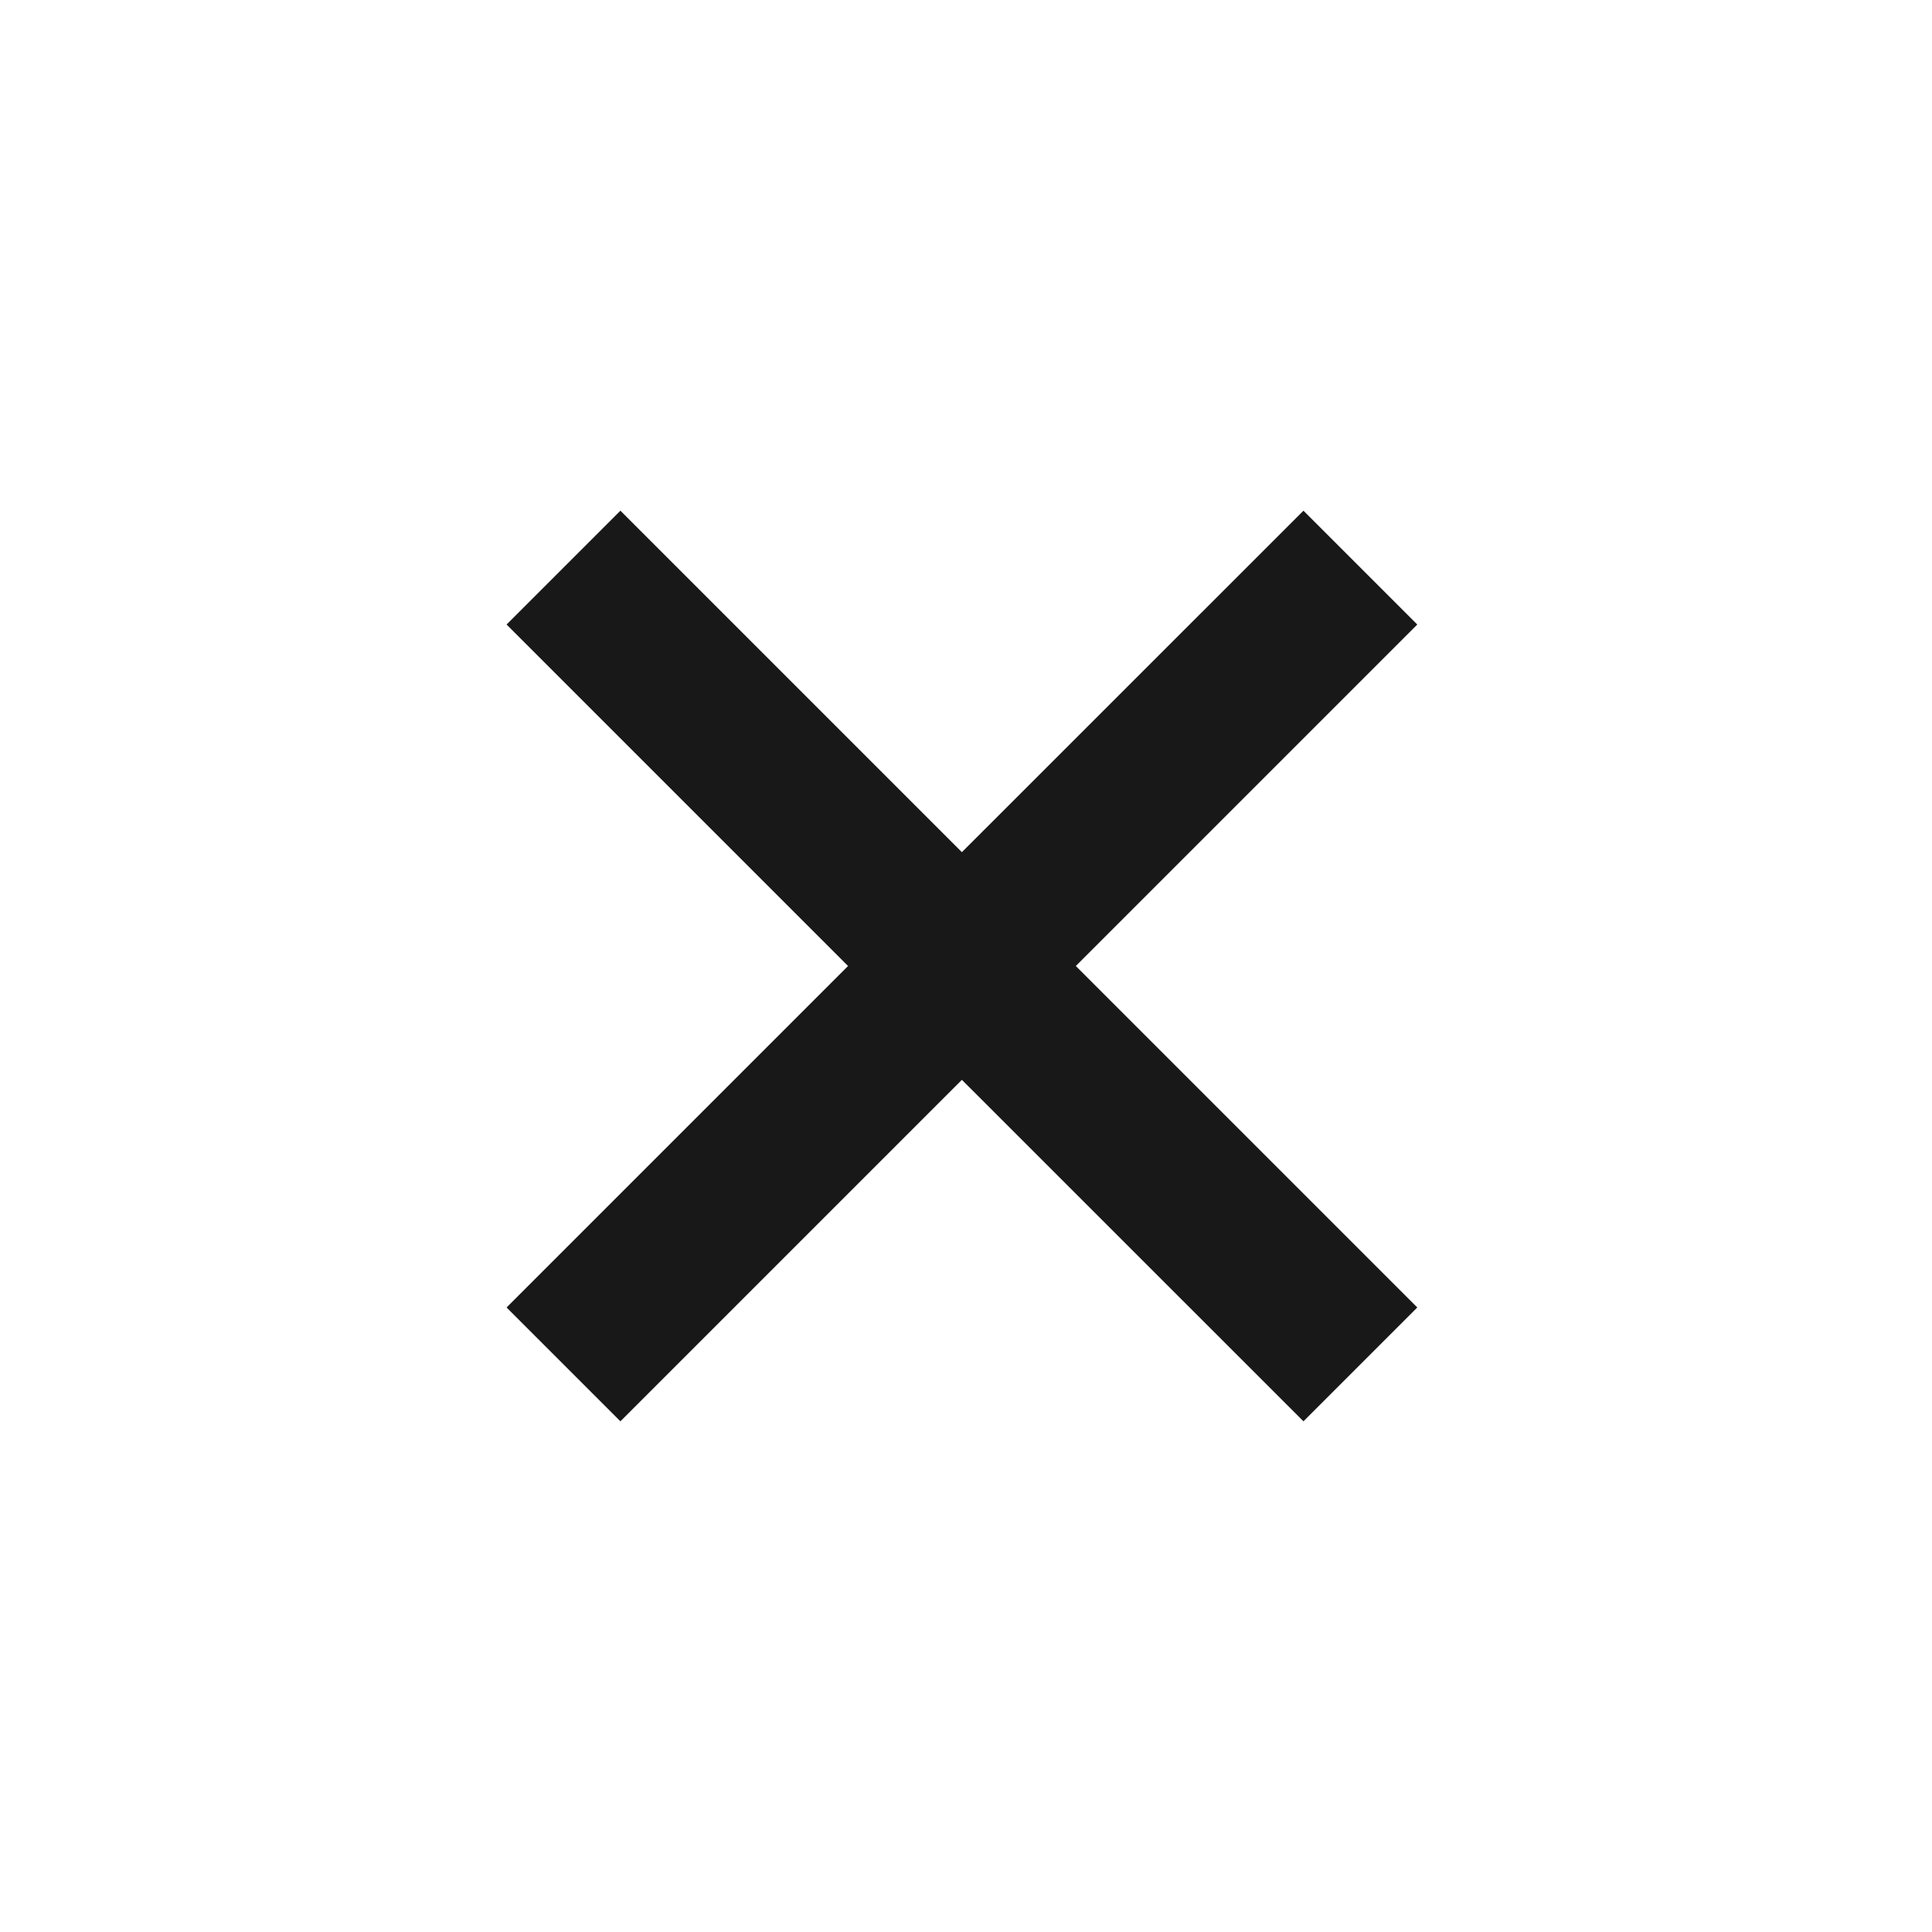
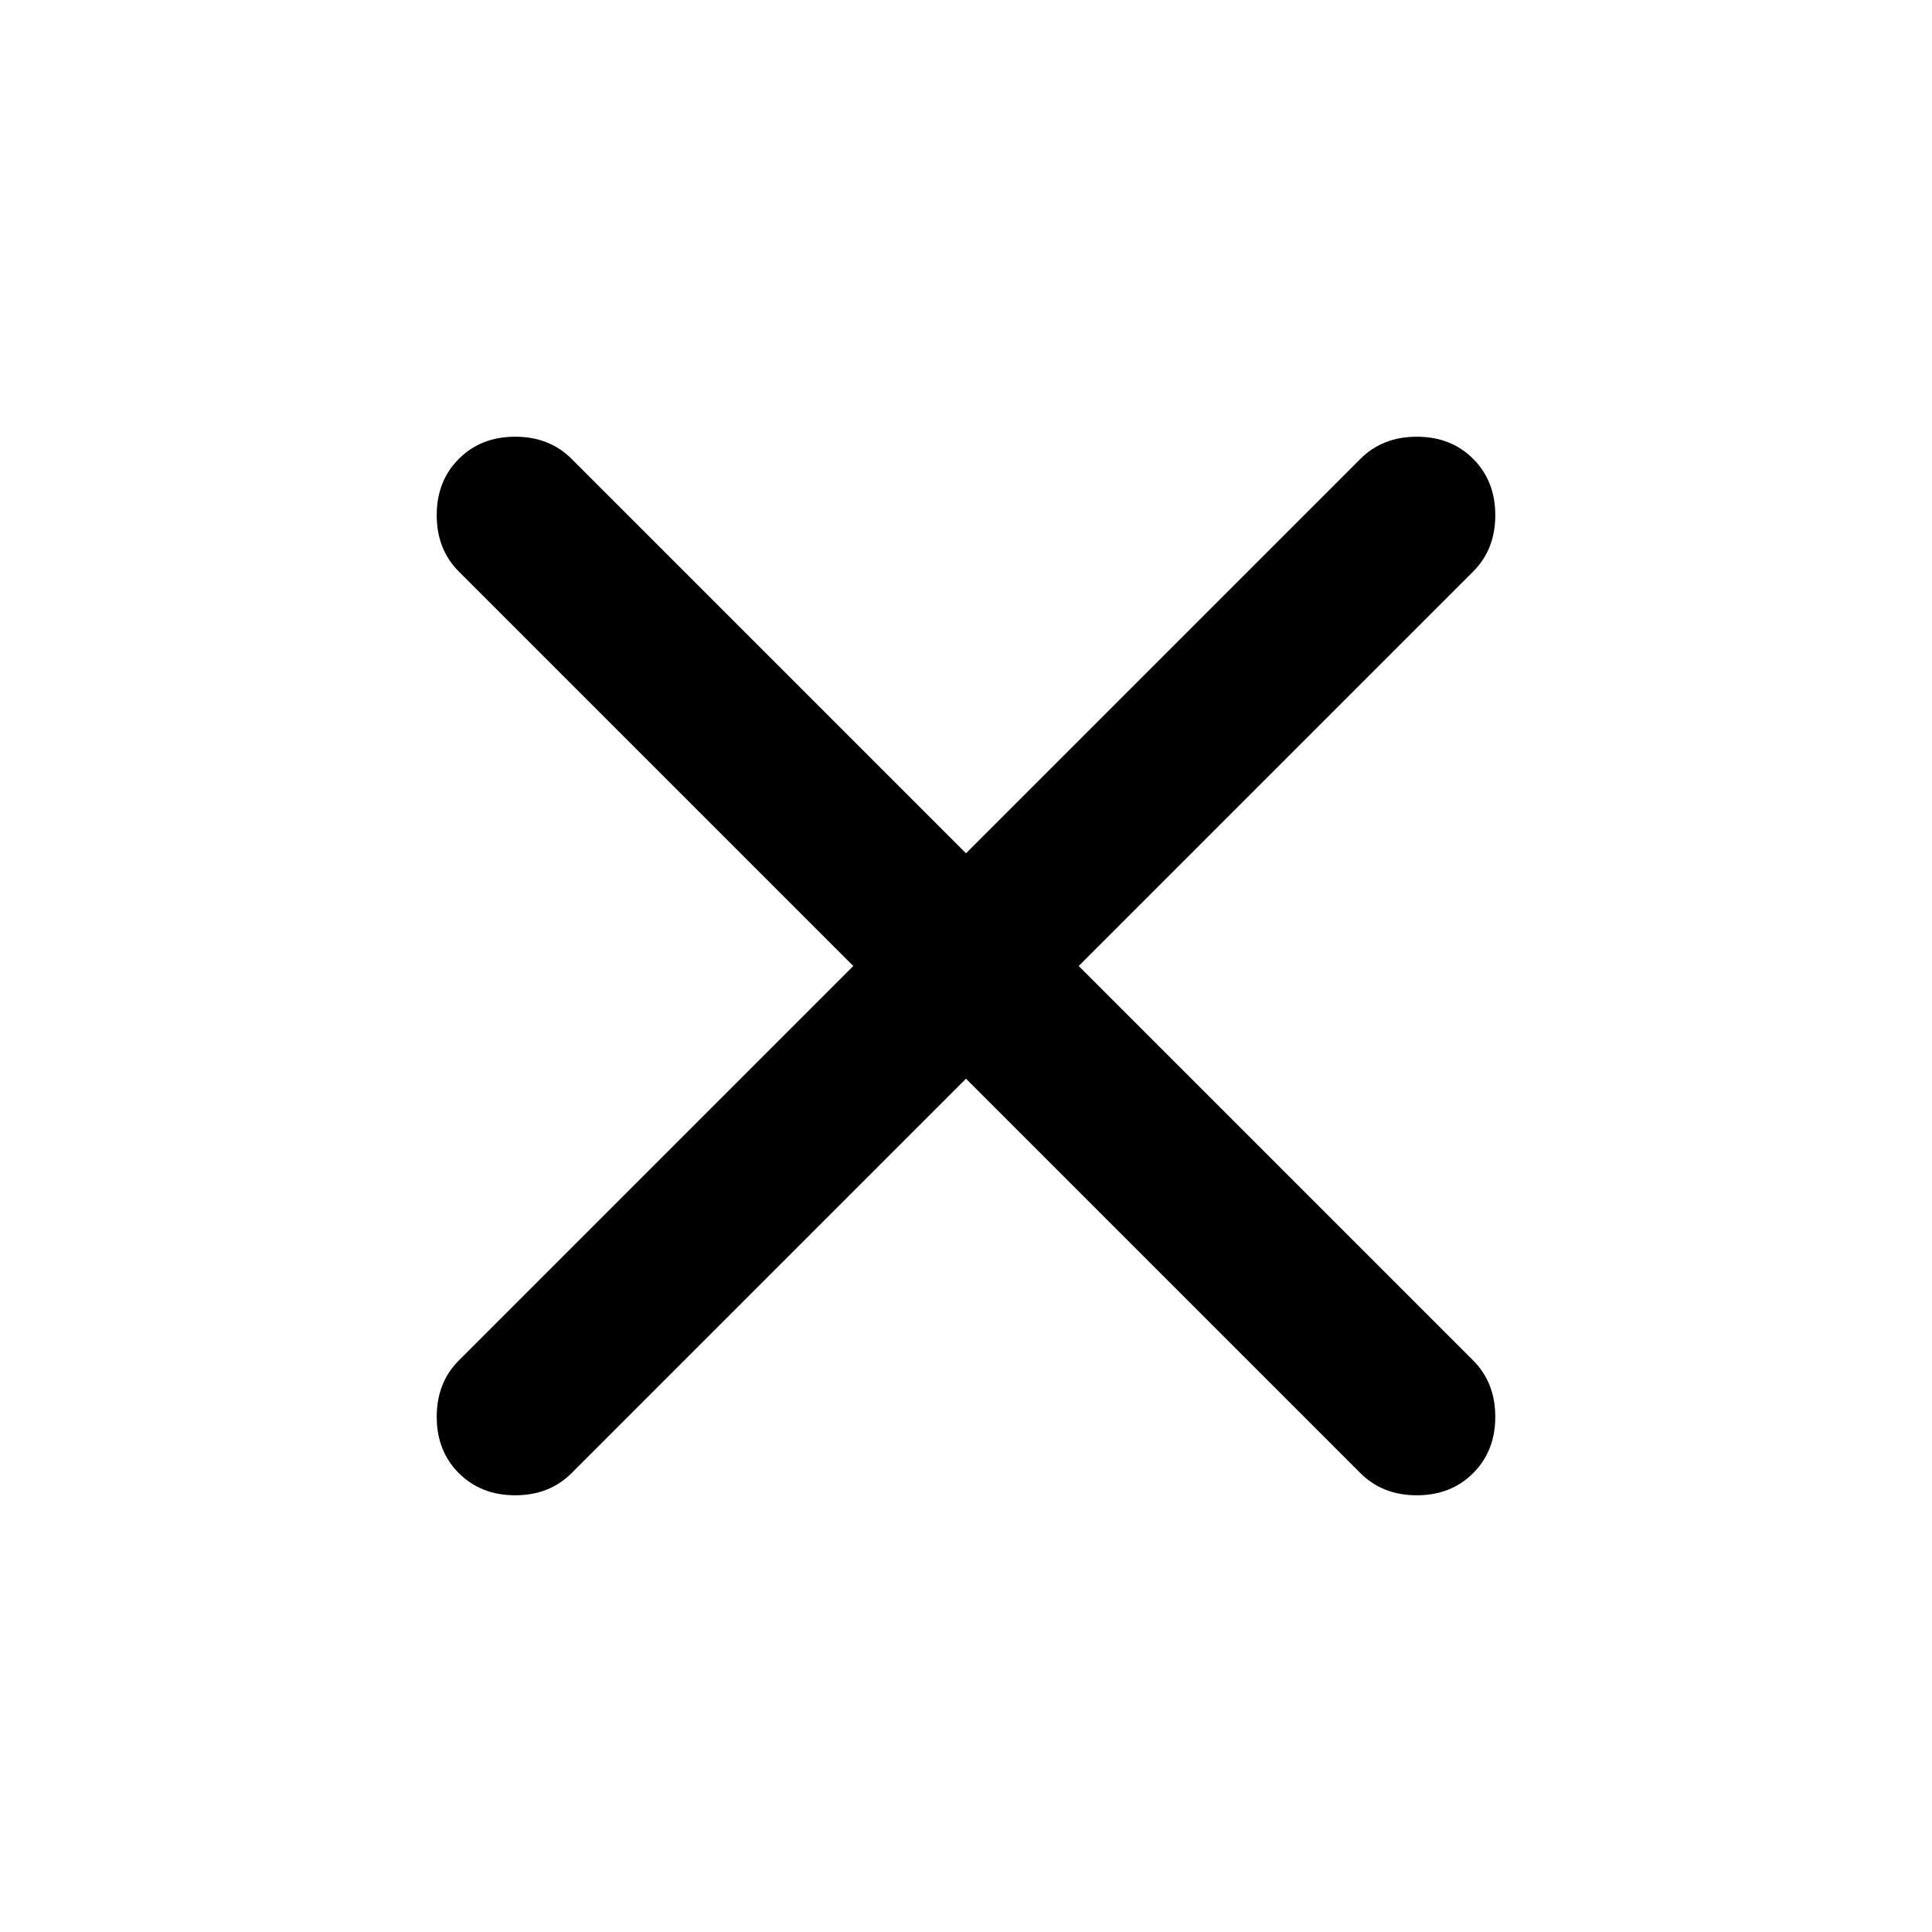
- <svg xmlns="http://www.w3.org/2000/svg" width="24" height="24" viewBox="0 0 24 24" fill="none">
-   <path d="M16.192 6.344L11.949 10.586L7.707 6.344L6.293 7.758L10.535 12L6.293 16.242L7.707 17.656L11.949 13.414L16.192 17.656L17.606 16.242L13.364 12L17.606 7.758L16.192 6.344Z" fill="#181818" />
+ <svg xmlns="http://www.w3.org/2000/svg" width="24" height="24" viewBox="0 0 24 24">
+   <path fill="currentColor" d="m12 13.4l-4.9 4.9q-.275.275-.7.275t-.7-.275t-.275-.7t.275-.7l4.9-4.9l-4.9-4.9q-.275-.275-.275-.7t.275-.7t.7-.275t.7.275l4.9 4.9l4.9-4.9q.275-.275.7-.275t.7.275t.275.7t-.275.7L13.4 12l4.9 4.9q.275.275.275.7t-.275.7t-.7.275t-.7-.275z" />
</svg>
